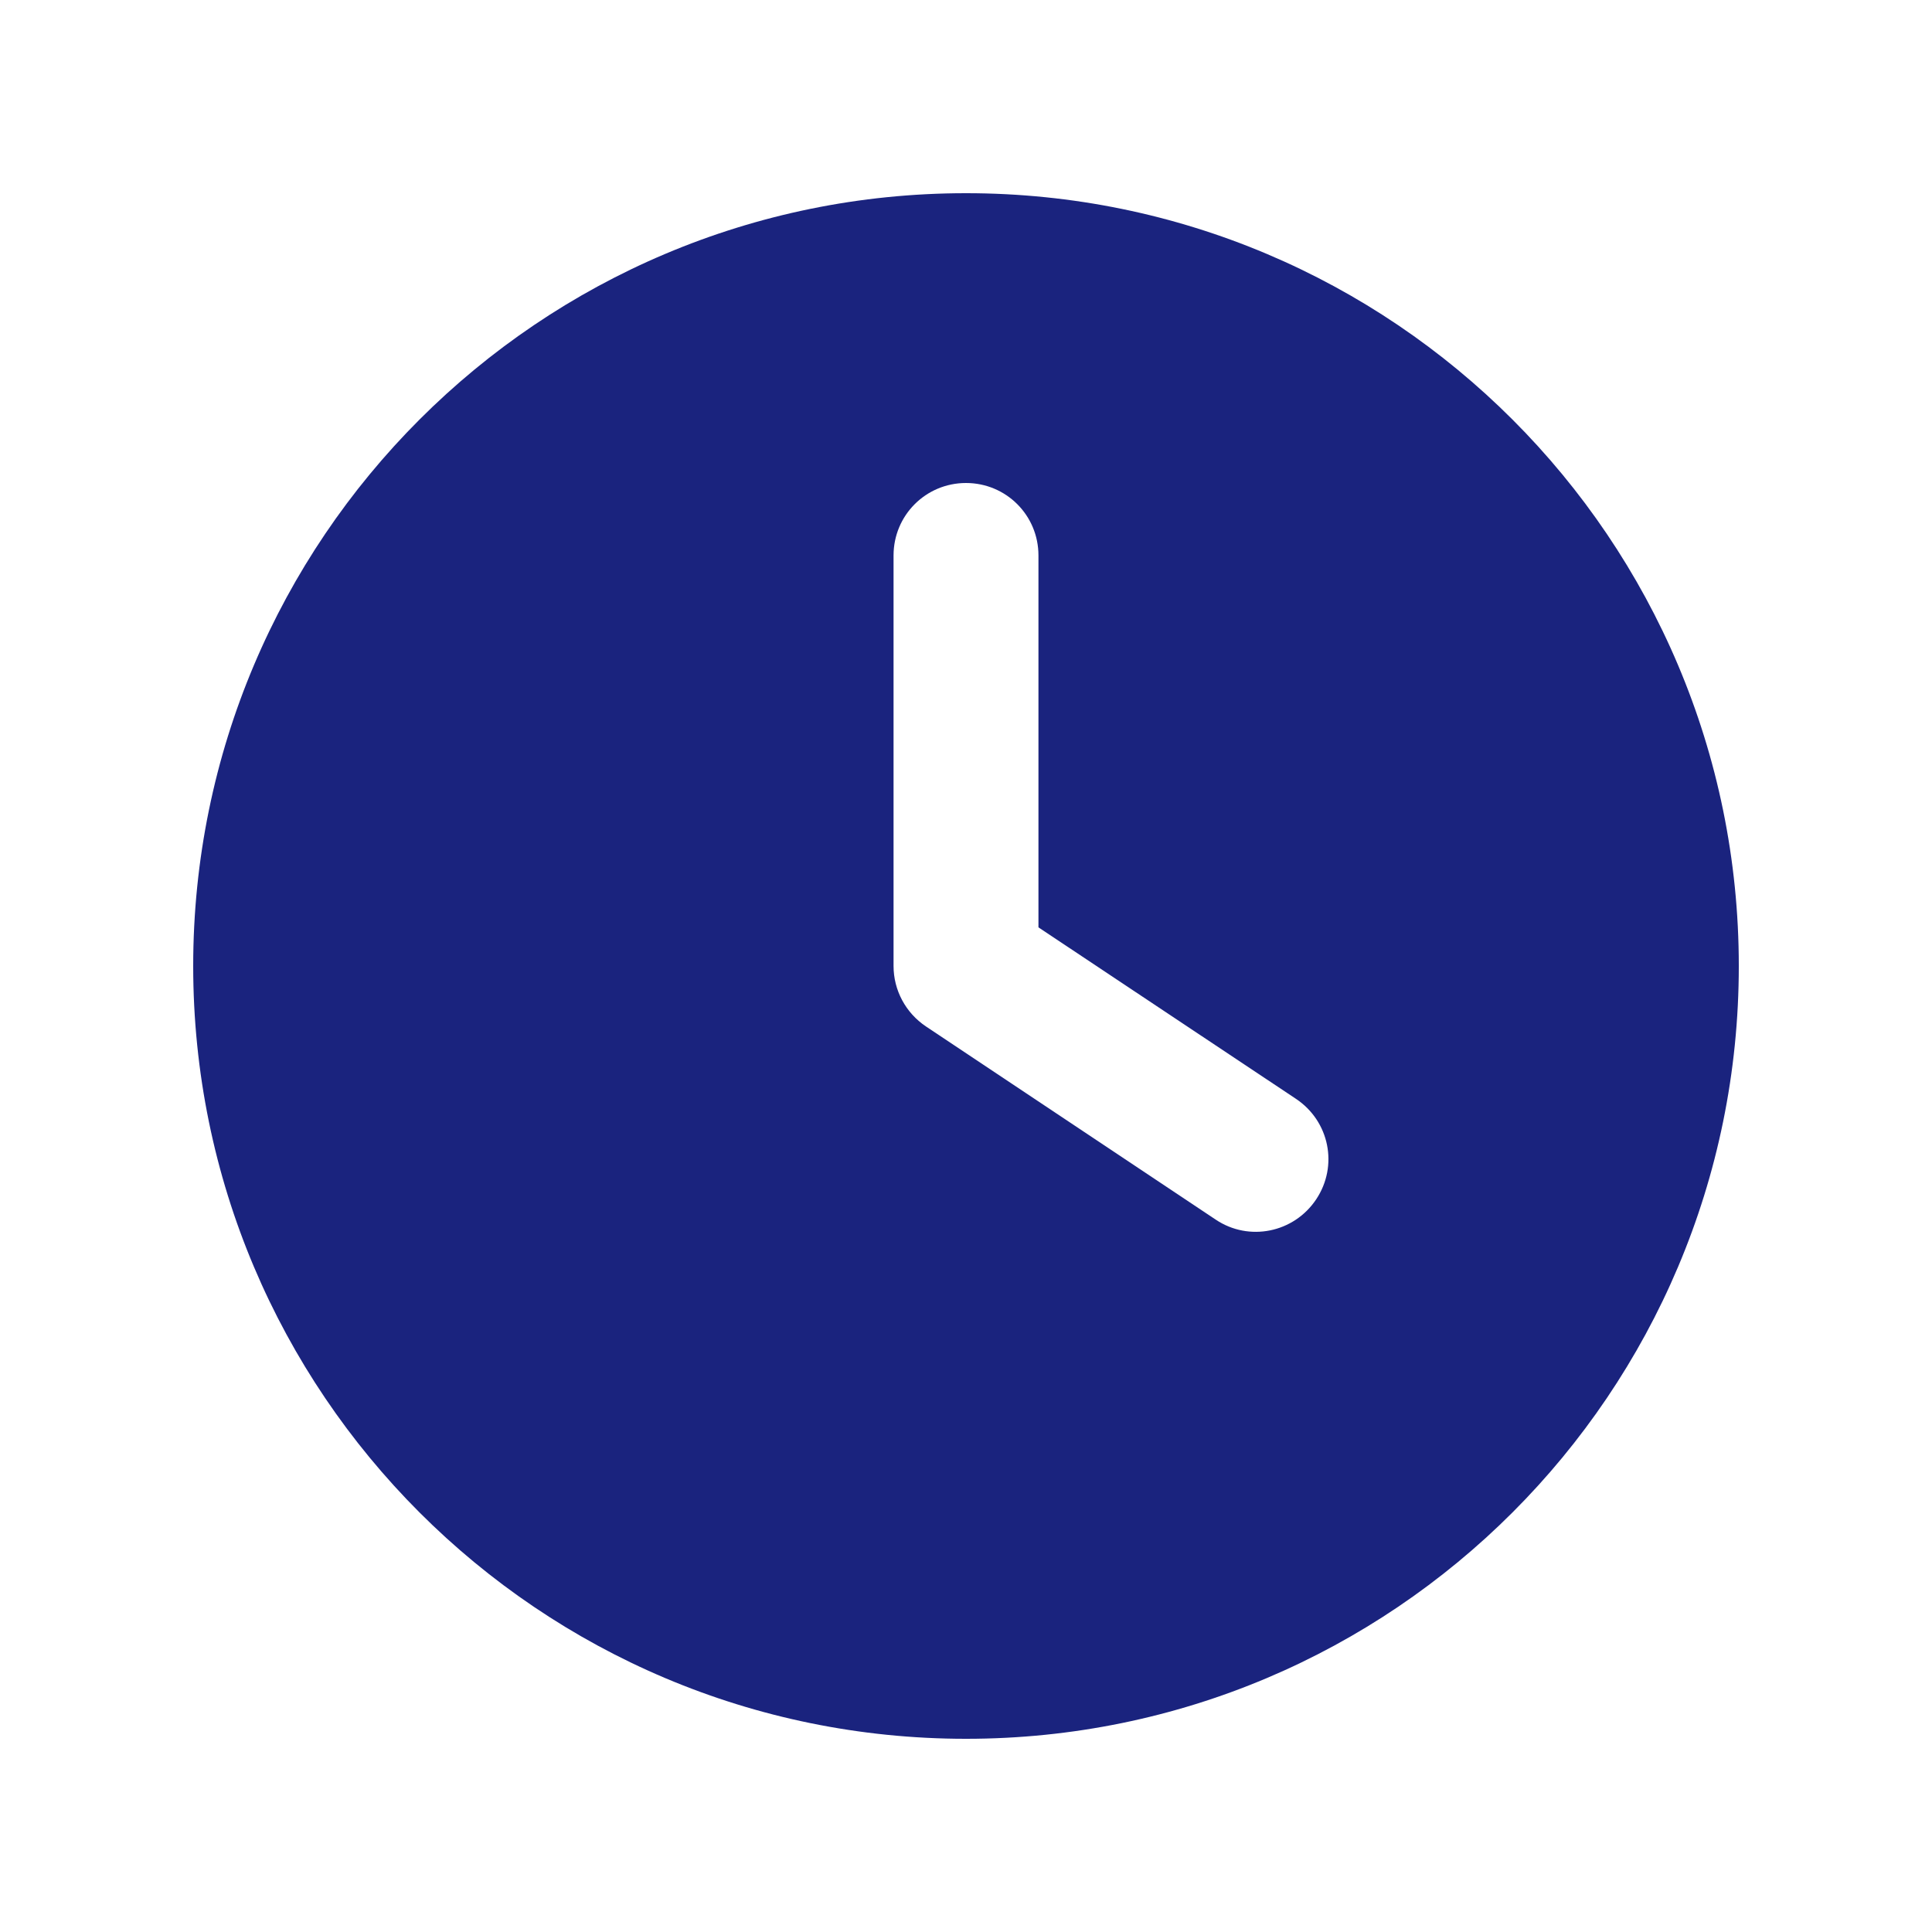
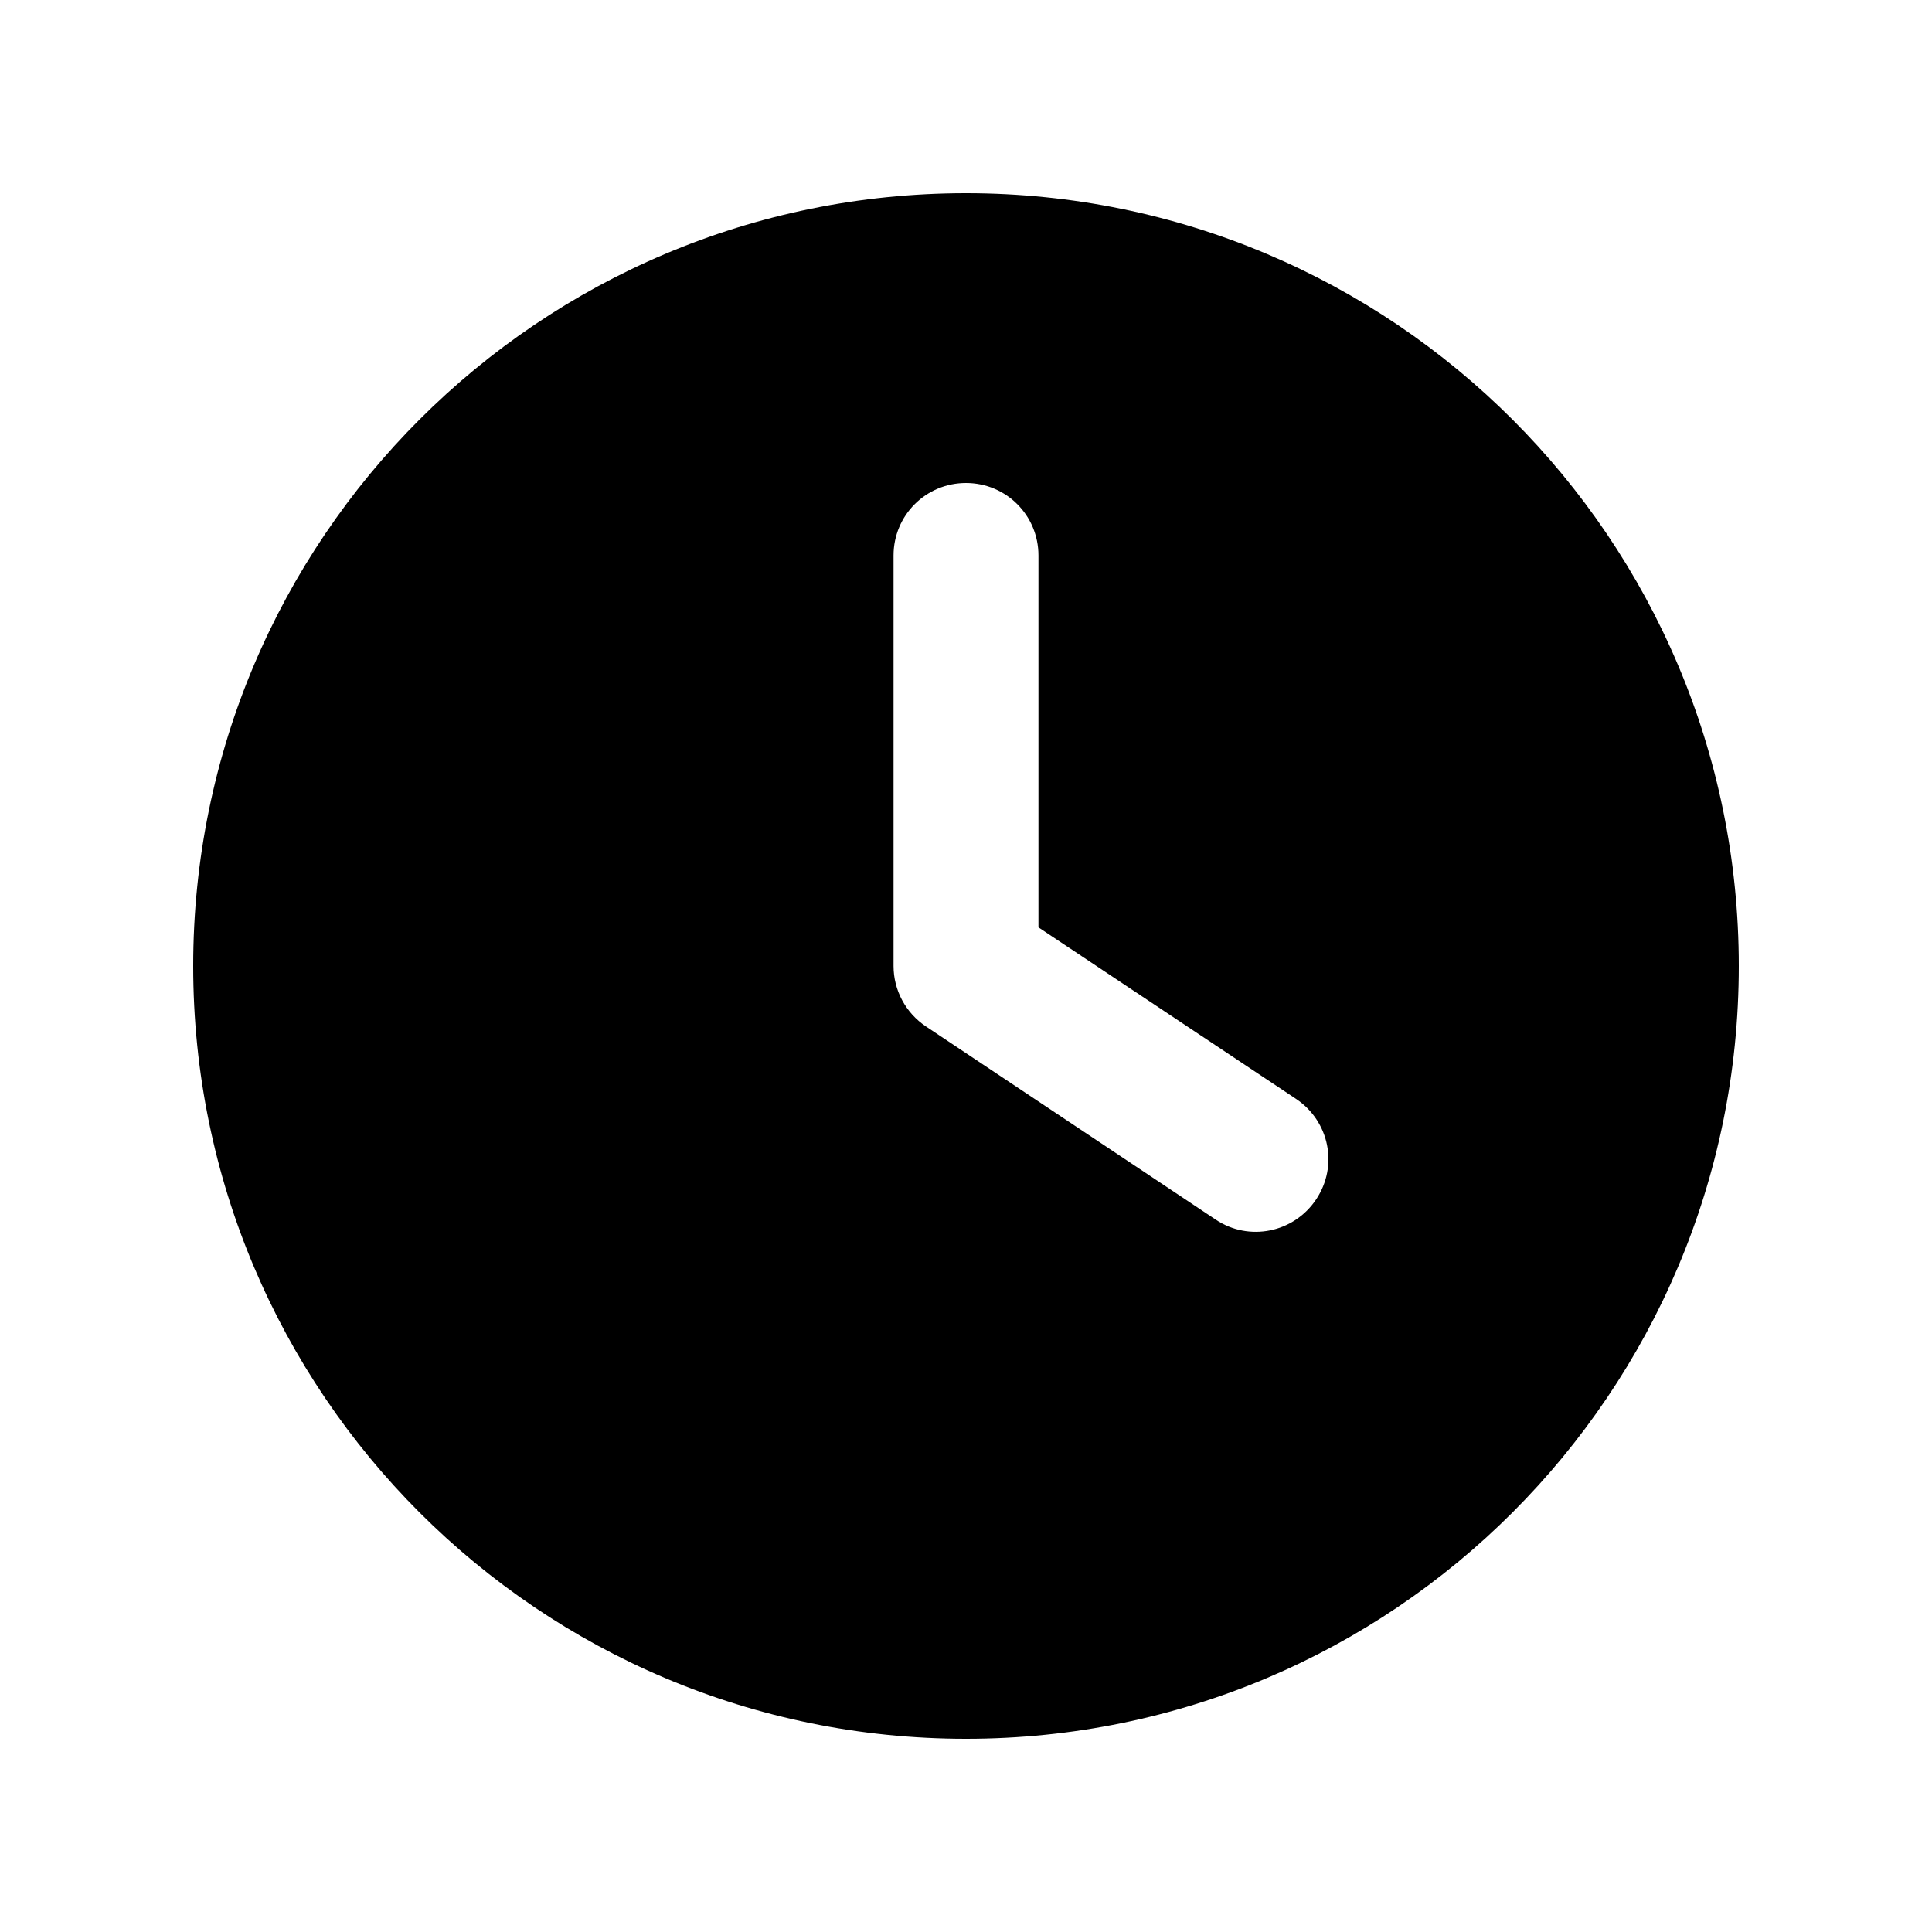
<svg xmlns="http://www.w3.org/2000/svg" viewBox="0 0 640 640">
-   <path fill="#1a237e" d="M320 64C461.4 64 576 178.6 576 320C576 461.4 461.4 576 320 576C178.6 576 64 461.4 64 320C64 178.6 178.6 64 320 64zM296 184L296 320C296 328 300 335.5 306.7 340L402.7 404C413.7 411.4 428.6 408.4 436 397.3C443.4 386.2 440.4 371.4 429.3 364L344 307.2L344 184C344 170.7 333.3 160 320 160C306.7 160 296 170.7 296 184z" />
+   <path fill="currentColor" d="M320 64C461.4 64 576 178.6 576 320C576 461.4 461.4 576 320 576C178.6 576 64 461.4 64 320C64 178.6 178.6 64 320 64zM296 184L296 320C296 328 300 335.5 306.7 340L402.7 404C413.7 411.4 428.6 408.4 436 397.3C443.4 386.2 440.4 371.4 429.3 364L344 307.2L344 184C344 170.7 333.3 160 320 160C306.7 160 296 170.7 296 184z" />
</svg>
